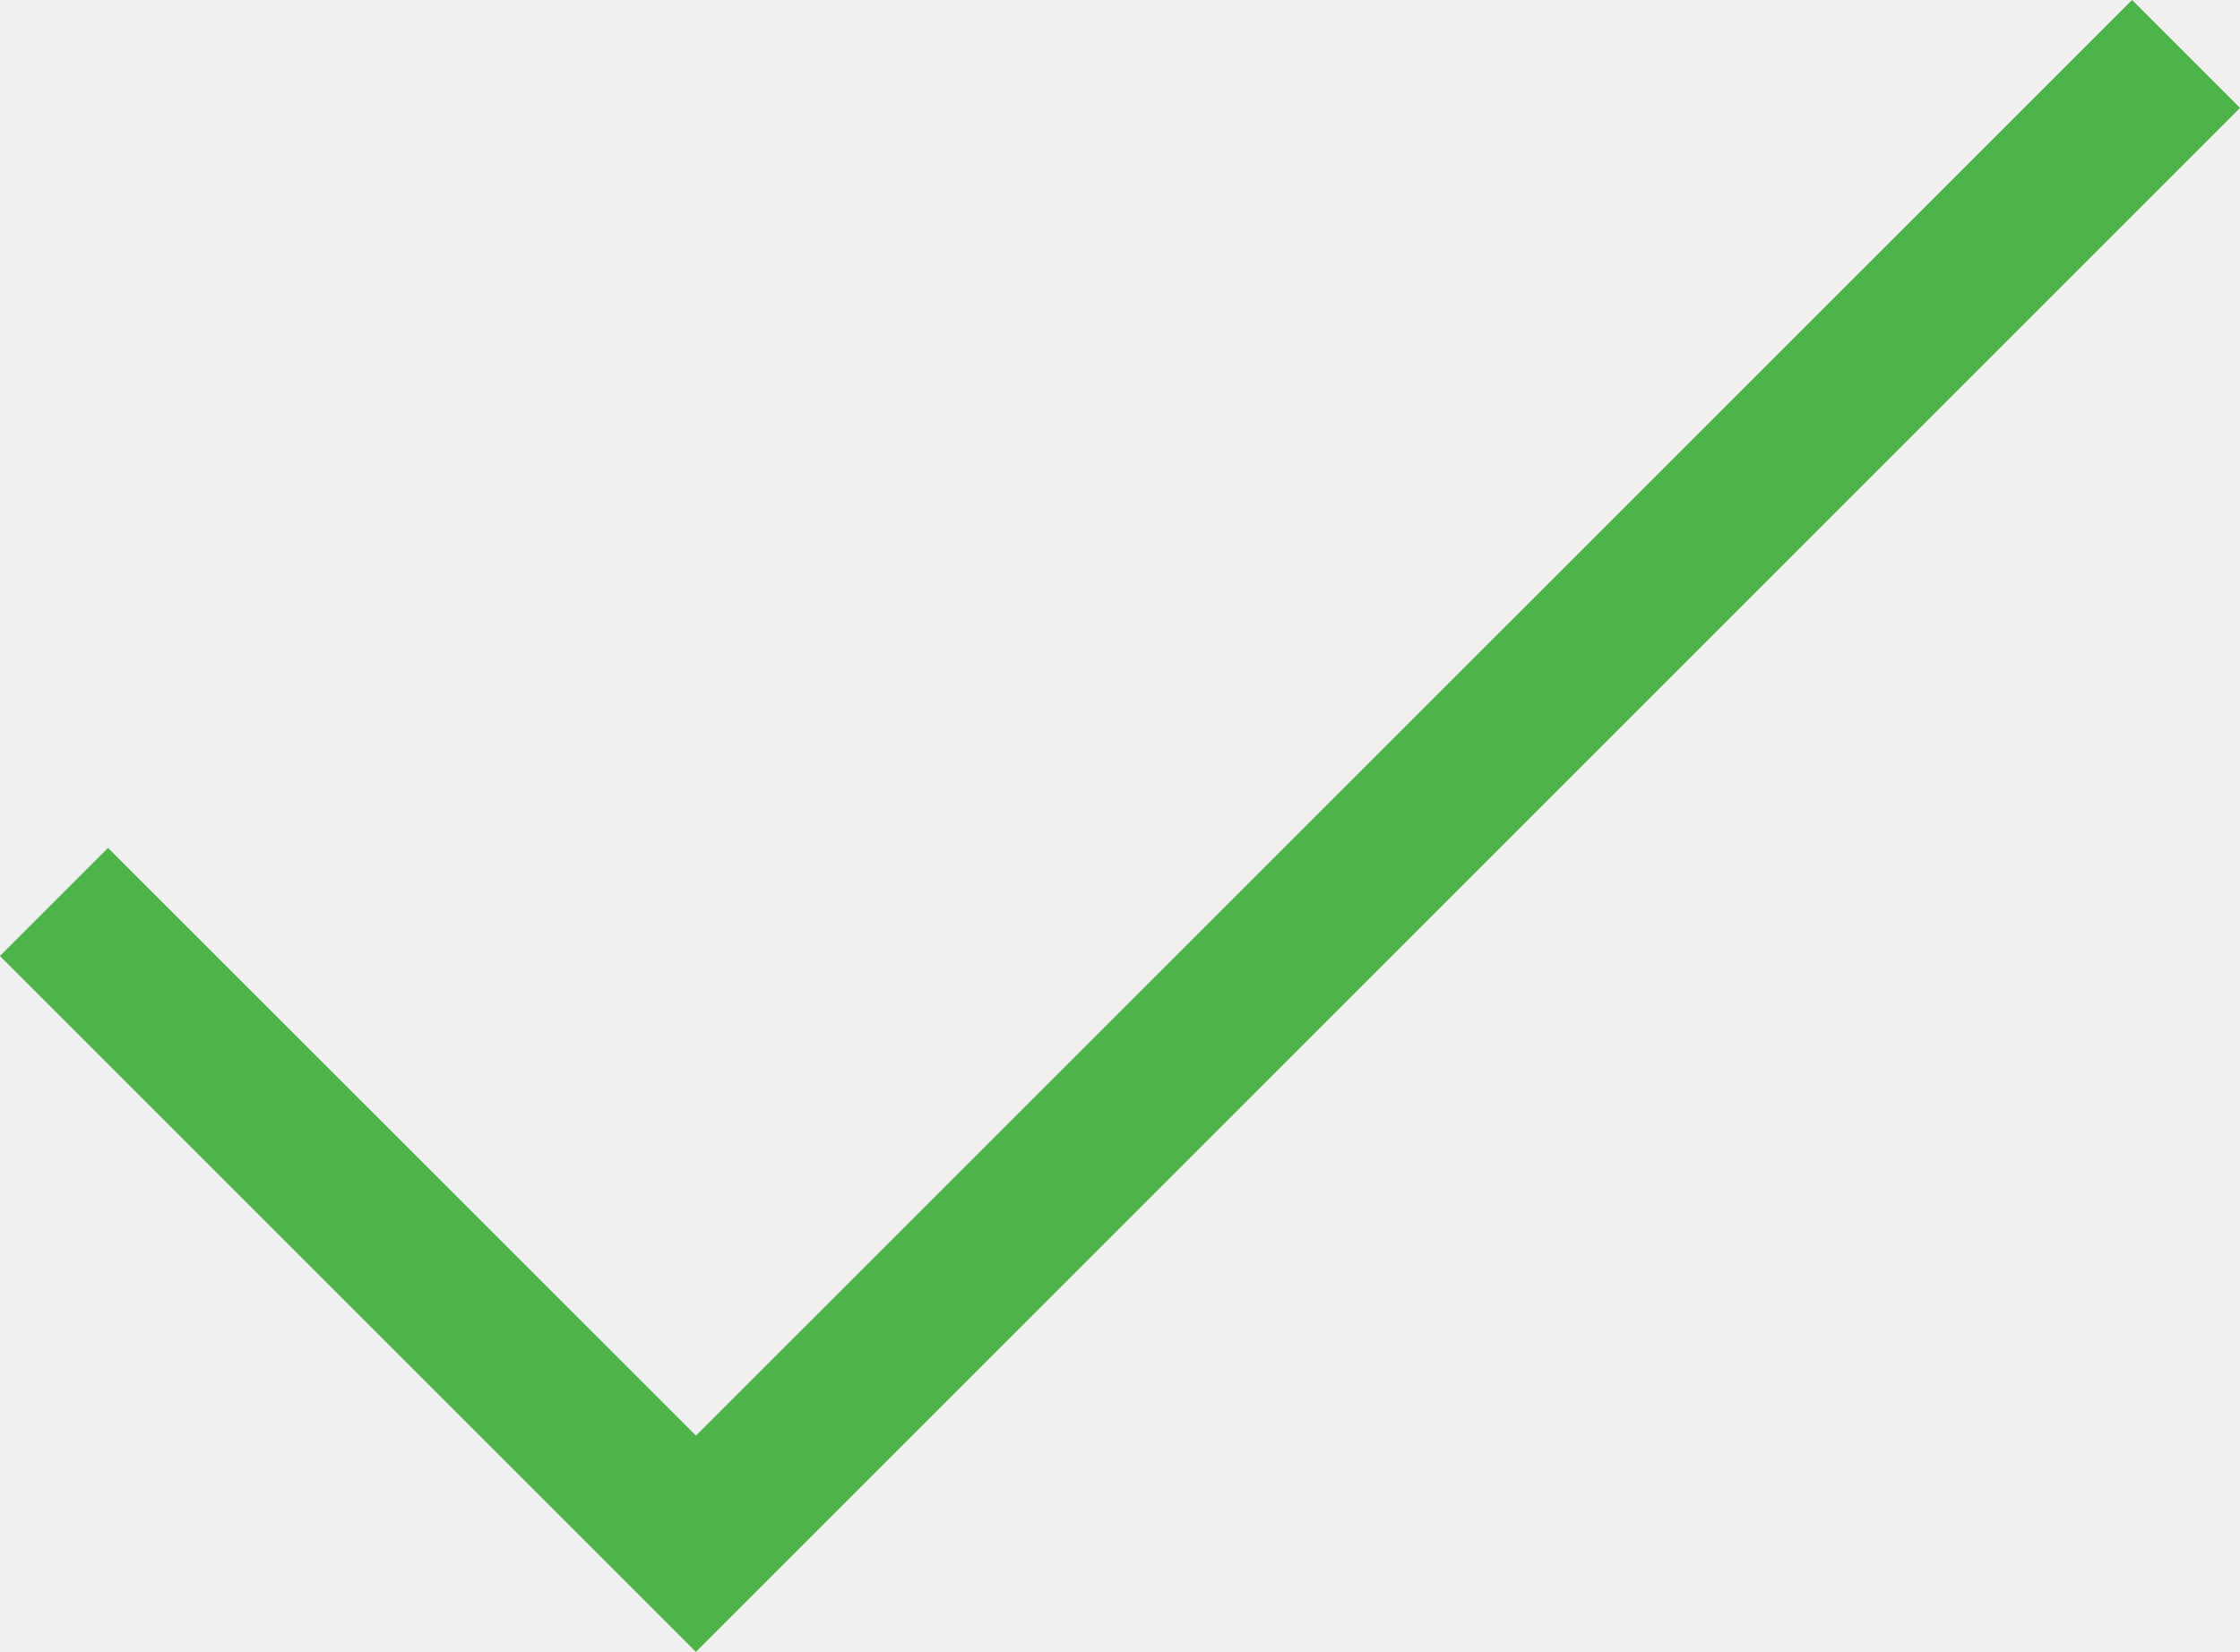
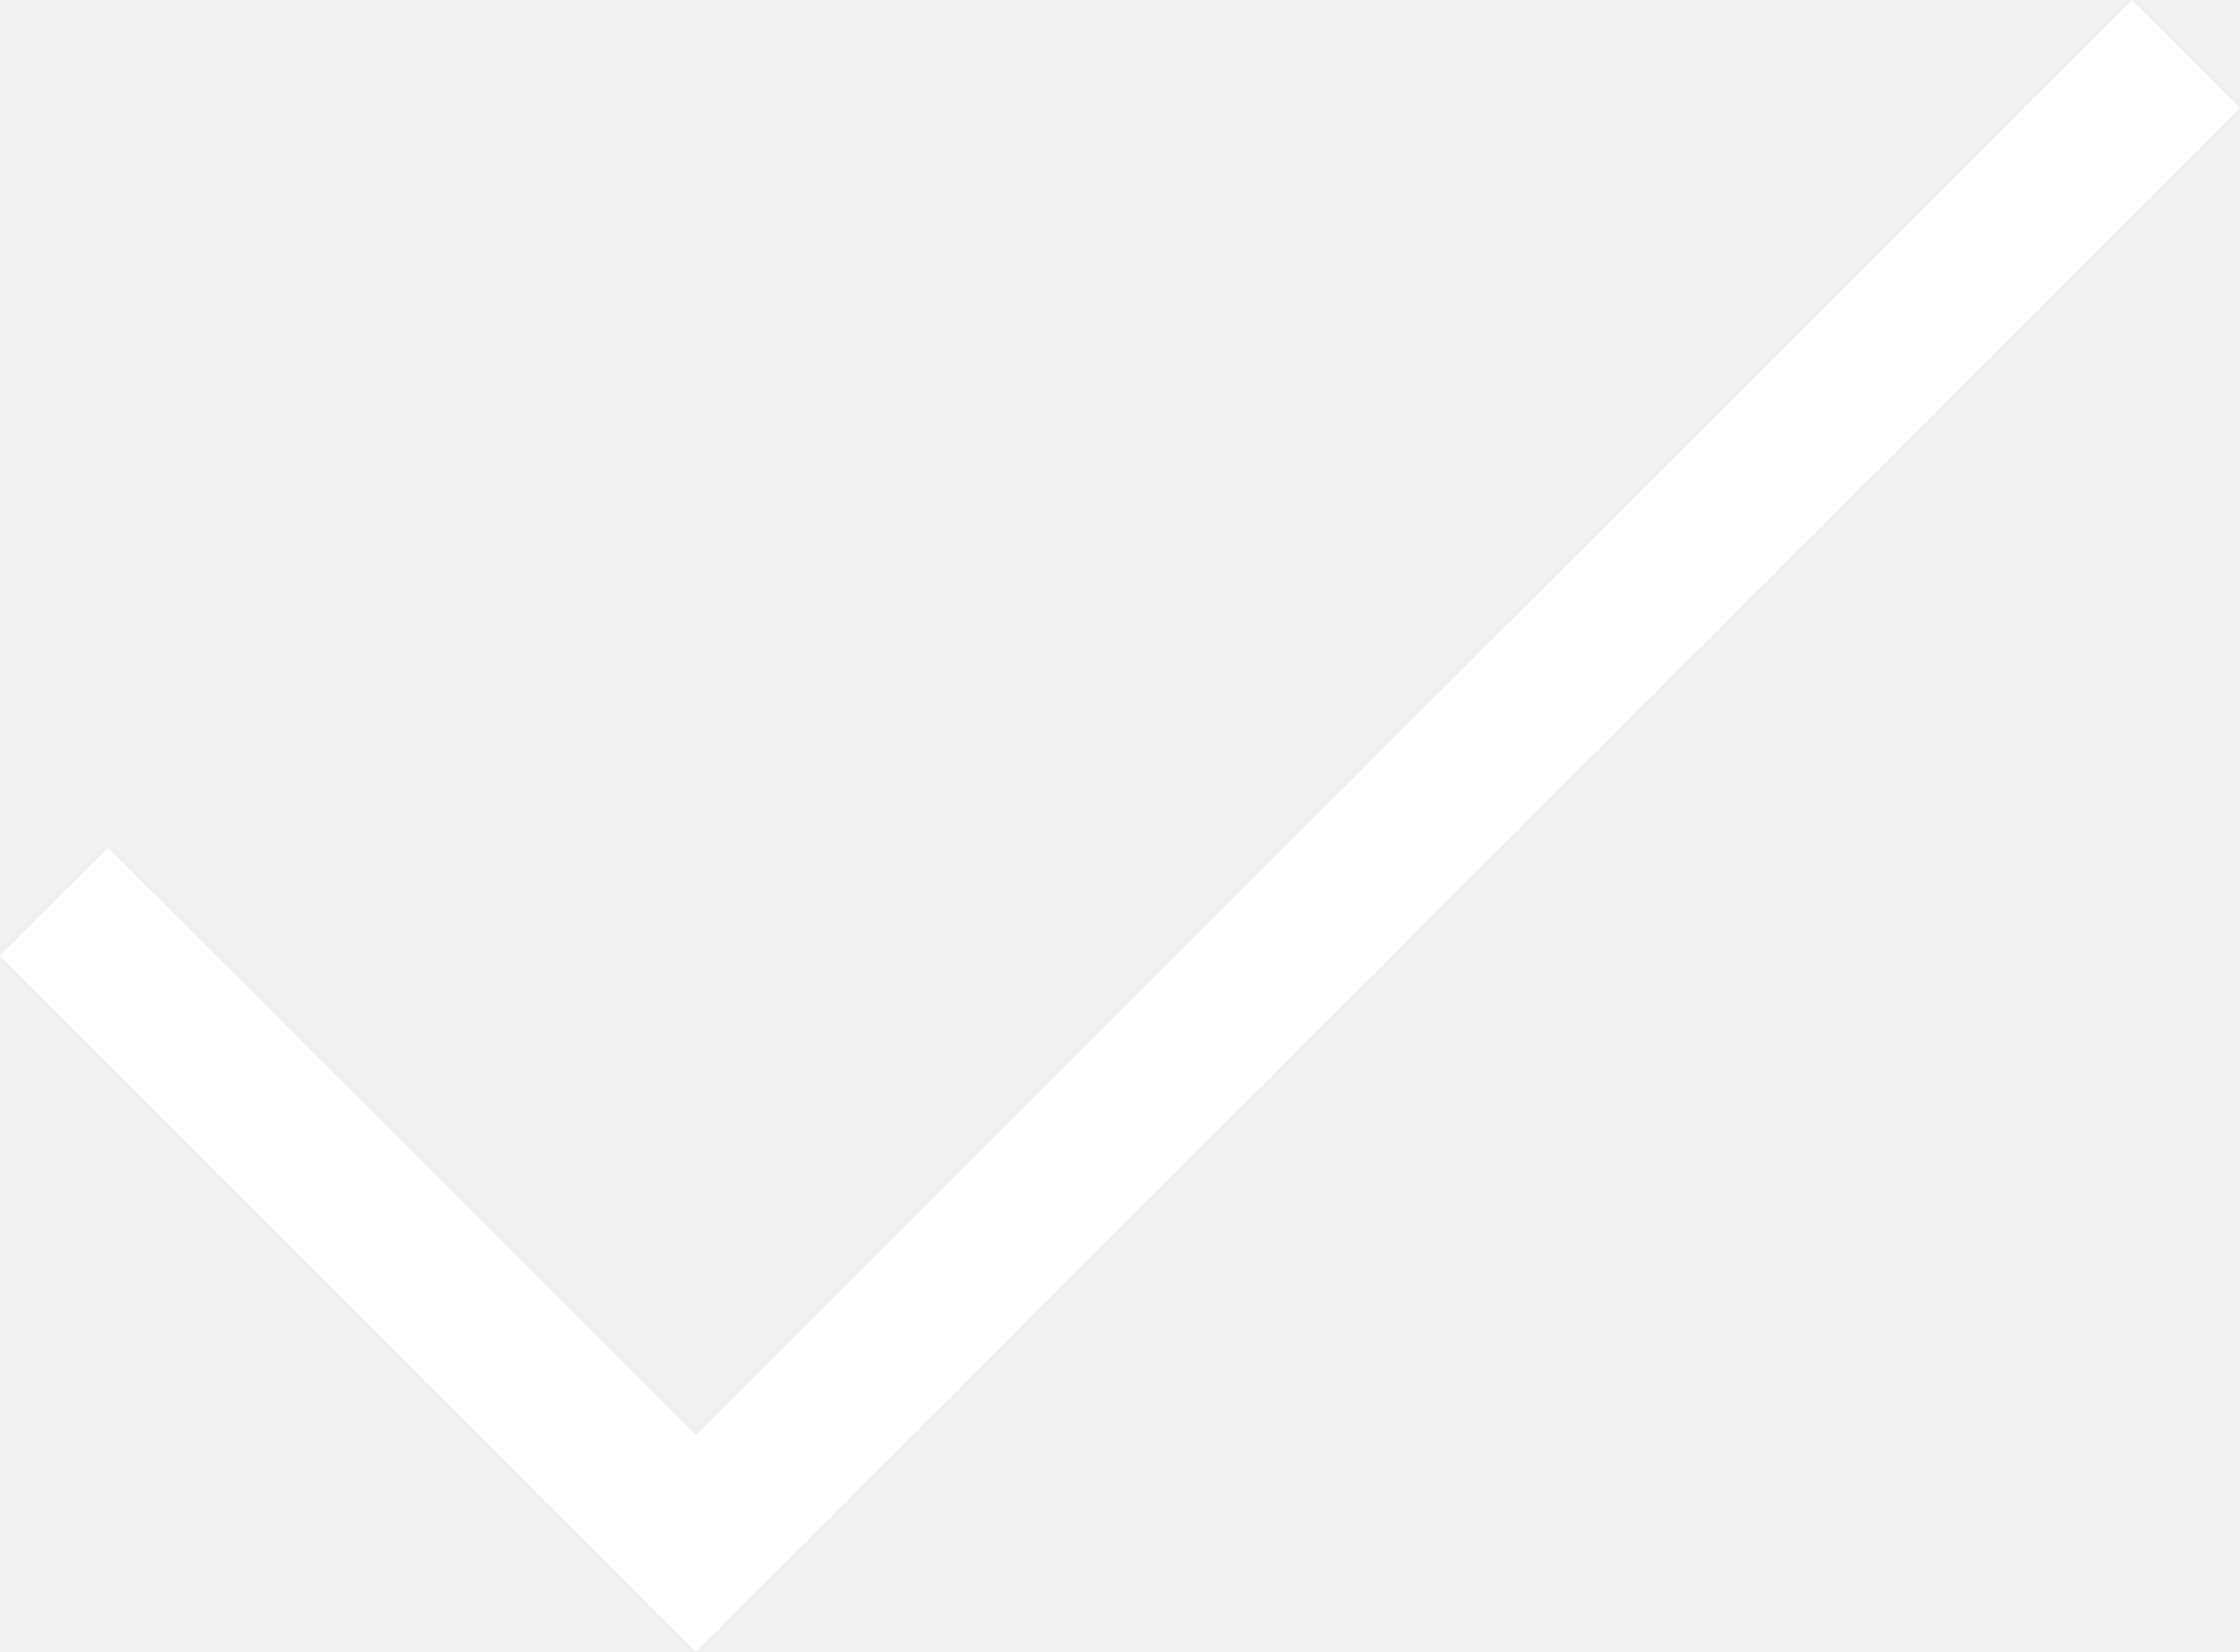
<svg xmlns="http://www.w3.org/2000/svg" width="27.495" height="20.28" viewBox="0 0 27.495 20.28">
-   <path id="check-icon" d="M67.692,46.778l-.618-.618L49.447,63.784l-7.217-7.215-.62.62,7.836,7.836Z" transform="translate(-40.904 -45.453)" fill="#4eb349" stroke="#4eb349" stroke-width="1" />
+   <path id="check-icon" d="M67.692,46.778l-.618-.618L49.447,63.784l-7.217-7.215-.62.62,7.836,7.836Z" transform="translate(-40.904 -45.453)" fill="#ffffff" stroke="#ffffff" stroke-width="1" />
</svg>
